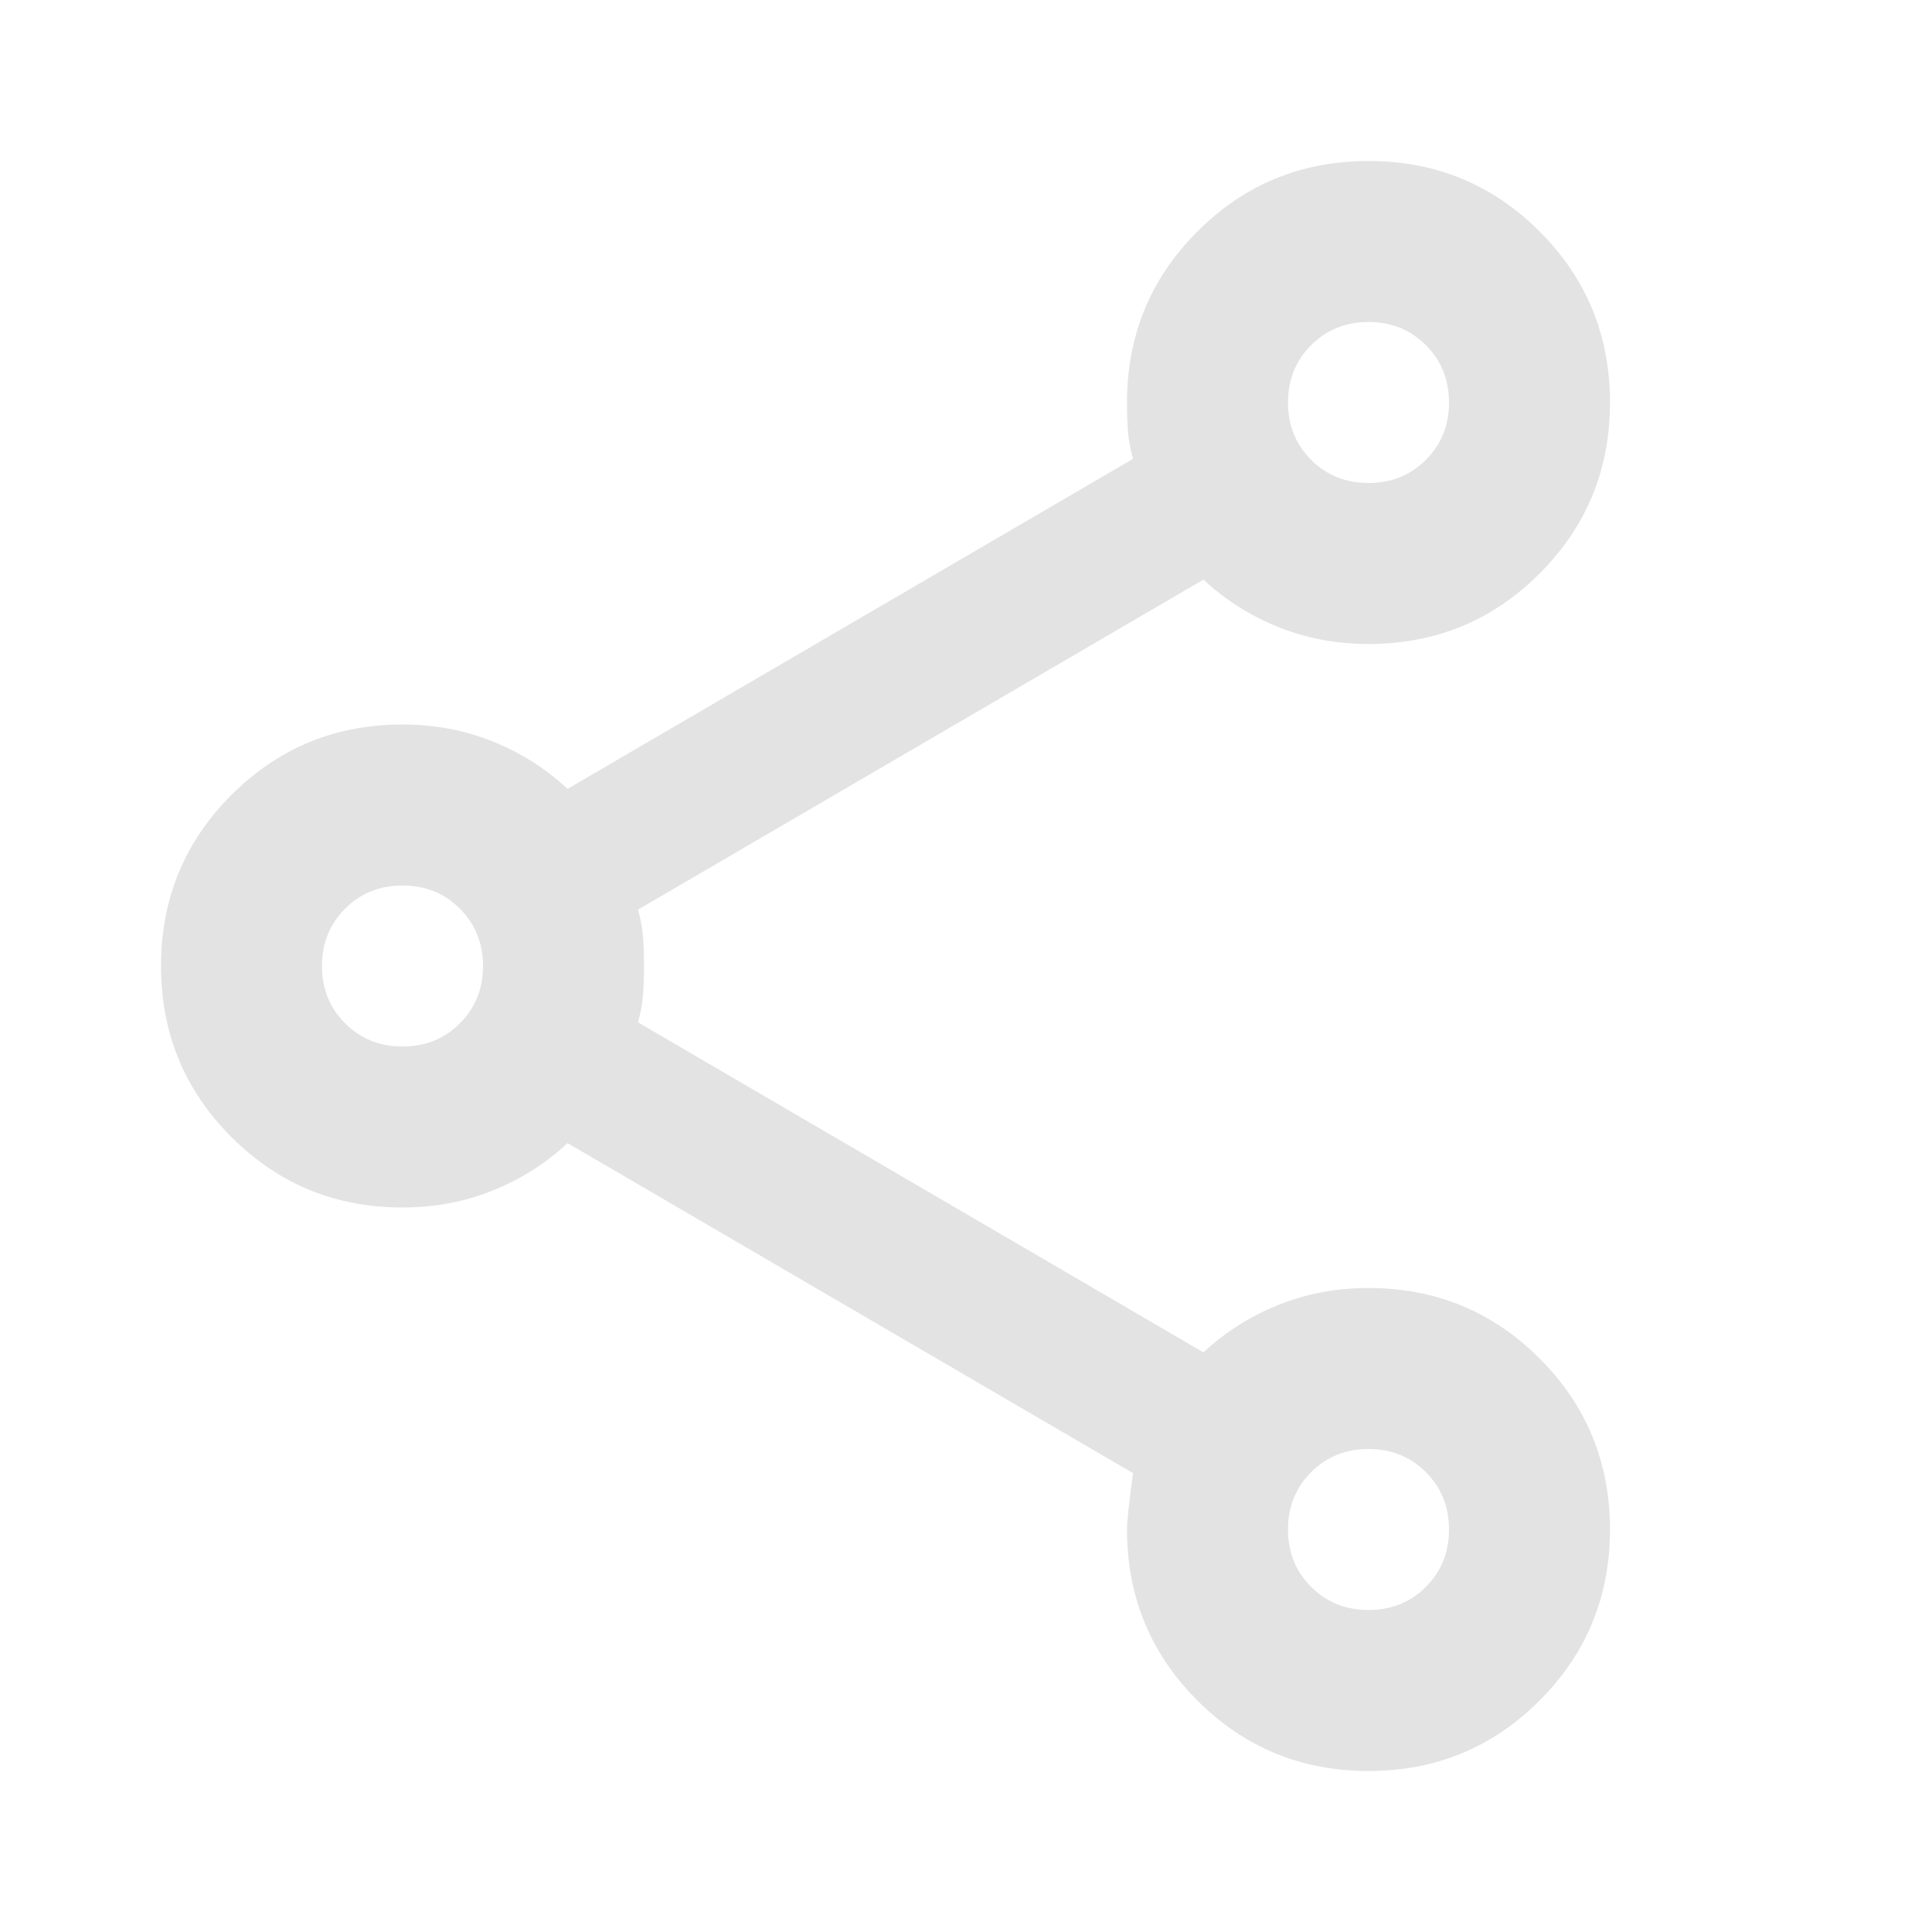
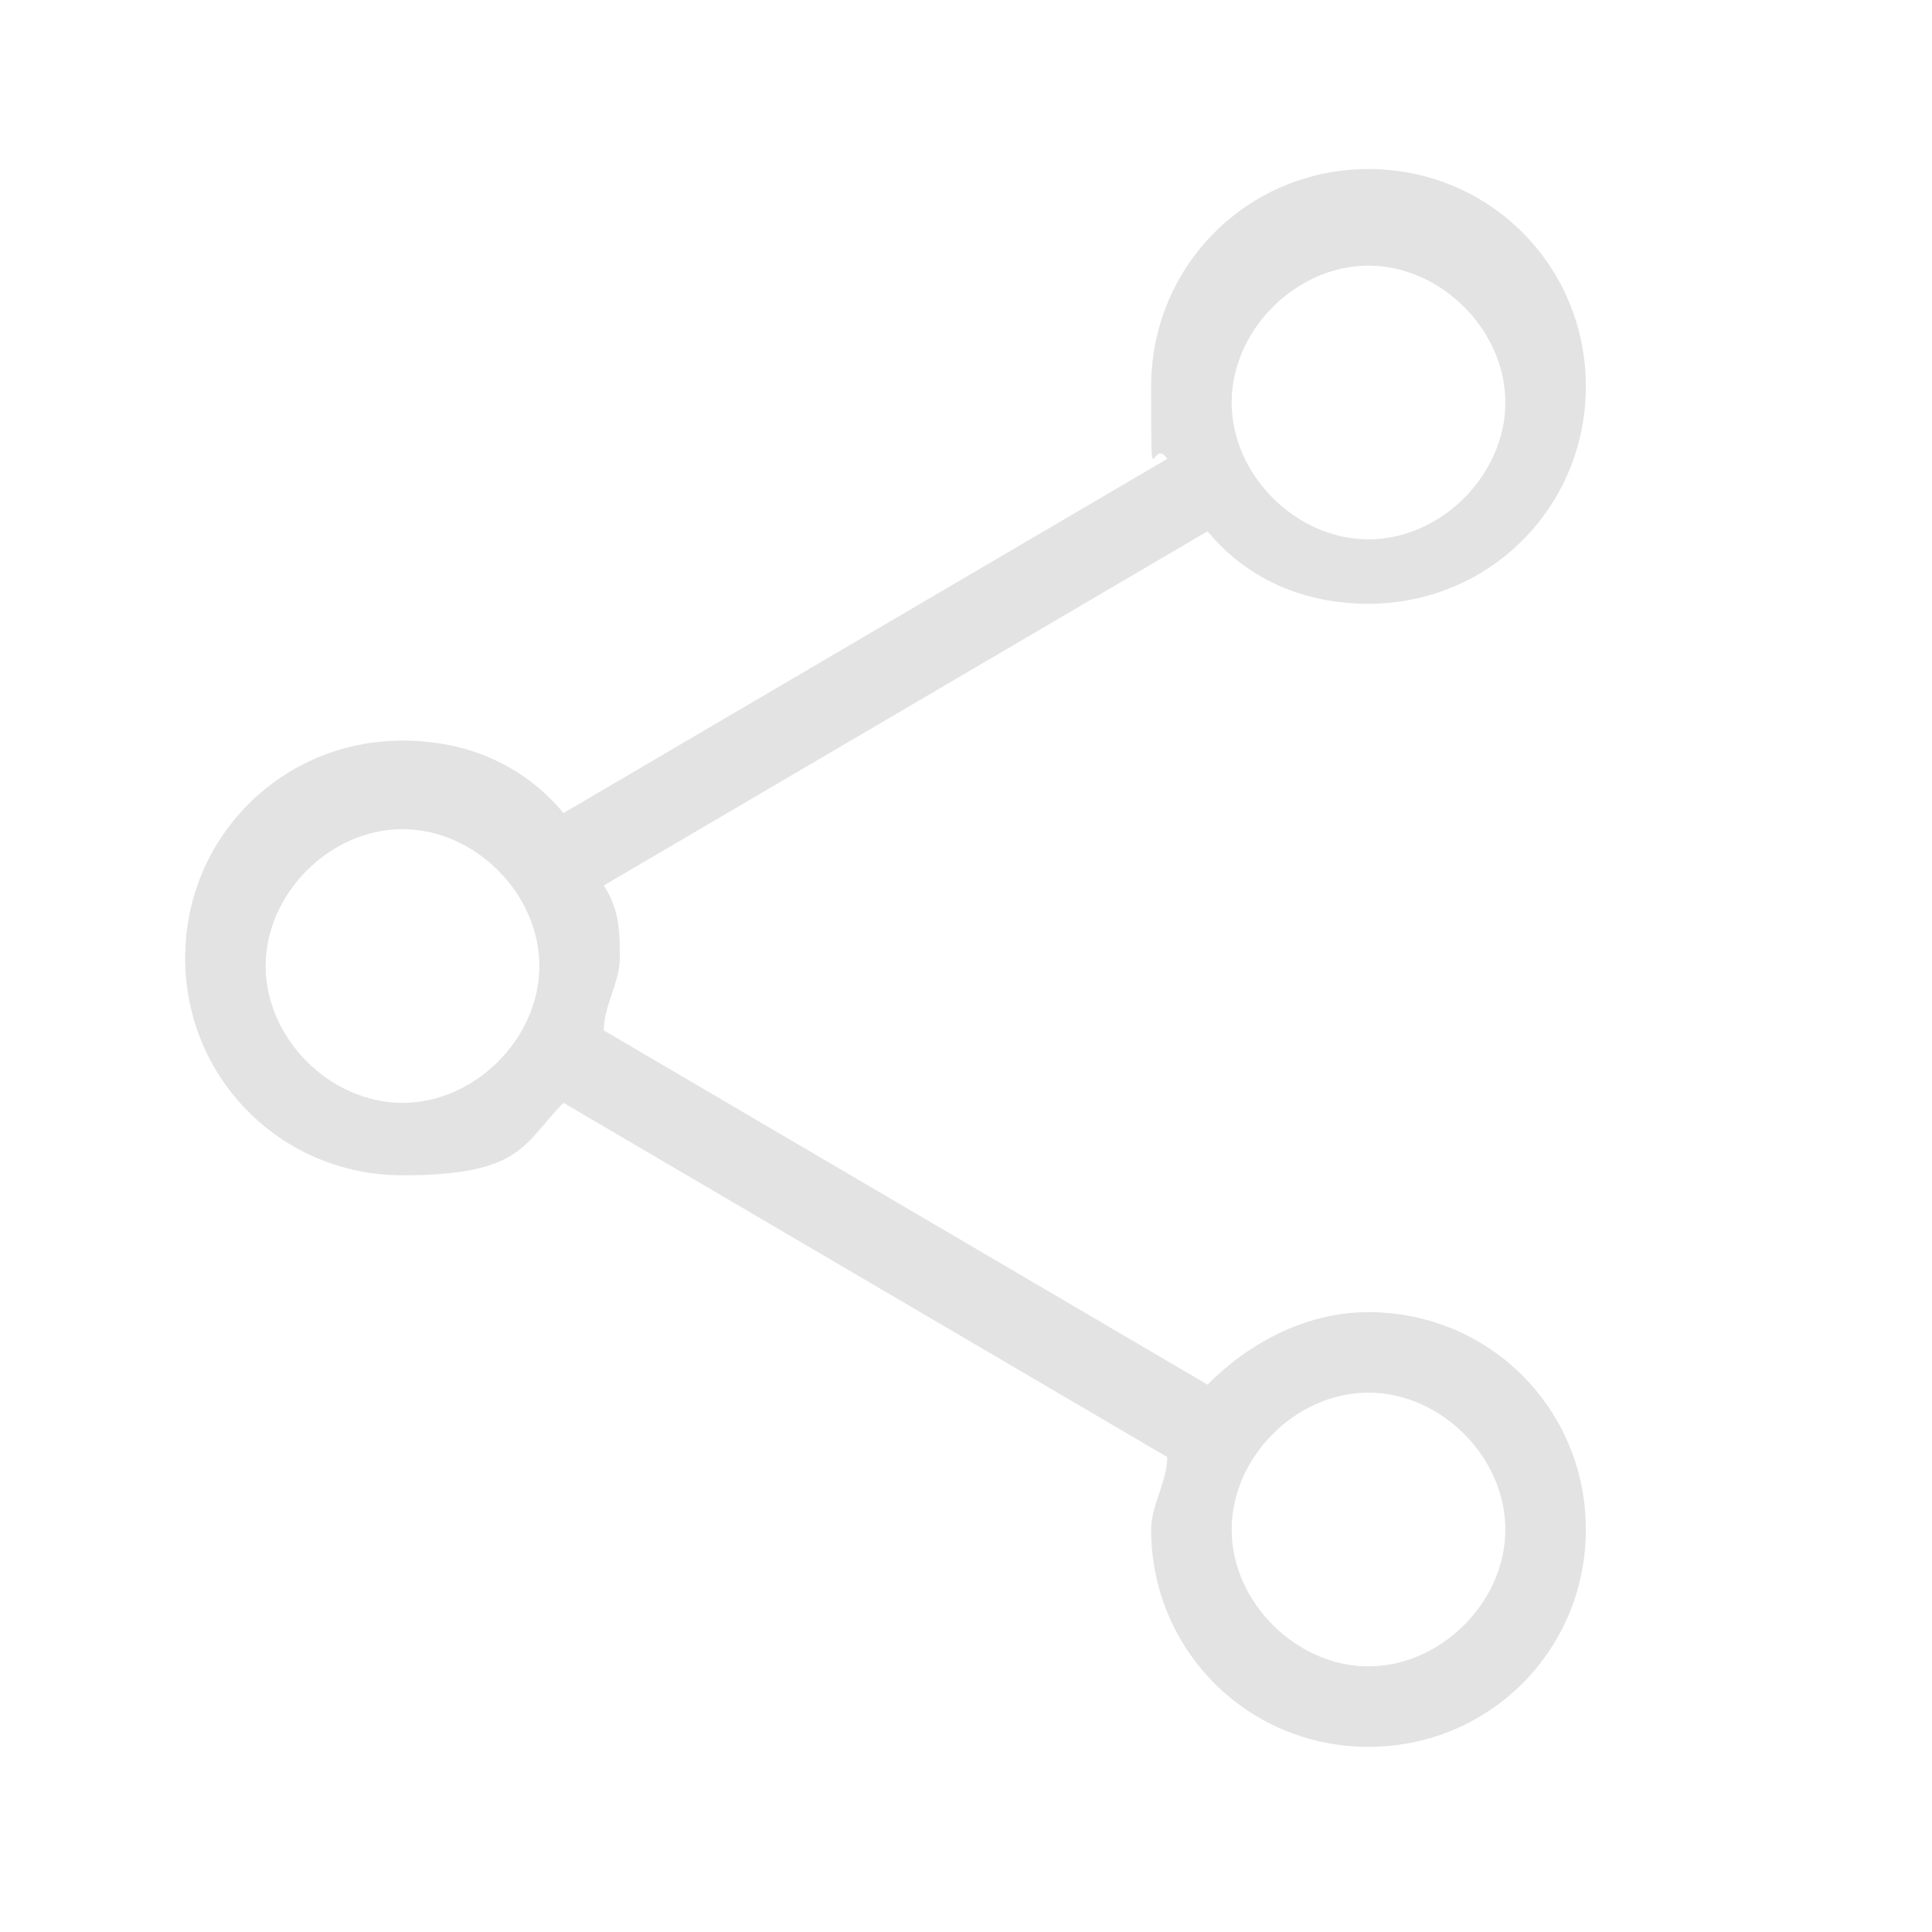
- <svg xmlns="http://www.w3.org/2000/svg" height="24px" viewBox="0 -960 960 960" width="24px" fill="#e3e3e3">
-   <path d="M680-80q-50 0-85-35t-35-85q0-6 3-28L282-392q-16 15-37 23.5t-45 8.5q-50 0-85-35t-35-85q0-50 35-85t85-35q24 0 45 8.5t37 23.5l281-164q-2-7-2.5-13.5T560-760q0-50 35-85t85-35q50 0 85 35t35 85q0 50-35 85t-85 35q-24 0-45-8.5T598-672L317-508q2 7 2.5 13.5t.5 14.5q0 8-.5 14.5T317-452l281 164q16-15 37-23.5t45-8.5q50 0 85 35t35 85q0 50-35 85t-85 35Zm0-80q17 0 28.5-11.5T720-200q0-17-11.5-28.5T680-240q-17 0-28.5 11.5T640-200q0 17 11.5 28.5T680-160ZM200-440q17 0 28.5-11.5T240-480q0-17-11.5-28.5T200-520q-17 0-28.5 11.5T160-480q0 17 11.5 28.5T200-440Zm480-280q17 0 28.5-11.5T720-760q0-17-11.5-28.5T680-800q-17 0-28.5 11.5T640-760q0 17 11.5 28.5T680-720Zm0 520ZM200-480Zm480-280Z" />
+ <svg xmlns="http://www.w3.org/2000/svg" id="Layer_1" version="1.1" viewBox="0 0 24 24">
+   <defs>
+     <style>
+       .st0 {
+         fill: #e3e3e3;
+       }
+     </style>
+   </defs>
+   <path class="st0" d="M17,16.3c-.8,0-1.5.4-2,.9l-7.5-4.4c0-.3.2-.6.2-.9s0-.6-.2-.9l7.5-4.4c.5.6,1.2.9,2,.9,1.5,0,2.7-1.2,2.7-2.7s-1.2-2.7-2.7-2.7-2.7,1.2-2.7,2.7,0,.6.2.9l-7.5,4.4c-.5-.6-1.2-.9-2-.9-1.5,0-2.7,1.2-2.7,2.7s1.2,2.7,2.7,2.7,1.5-.4,2-.9l7.5,4.4c0,.3-.2.6-.2.9,0,1.5,1.2,2.7,2.7,2.7s2.7-1.2,2.7-2.7-1.2-2.7-2.7-2.7ZM17,3.3c.9,0,1.7.8,1.7,1.7s-.8,1.7-1.7,1.7-1.7-.8-1.7-1.7.8-1.7,1.7-1.7ZM5,13.7c-.9,0-1.7-.8-1.7-1.7s.8-1.7,1.7-1.7,1.7.8,1.7,1.7-.8,1.7-1.7,1.7ZM17,20.7c-.9,0-1.7-.8-1.7-1.7s.8-1.7,1.7-1.7,1.7.8,1.7,1.7-.8,1.7-1.7,1.7Z" />
</svg>
